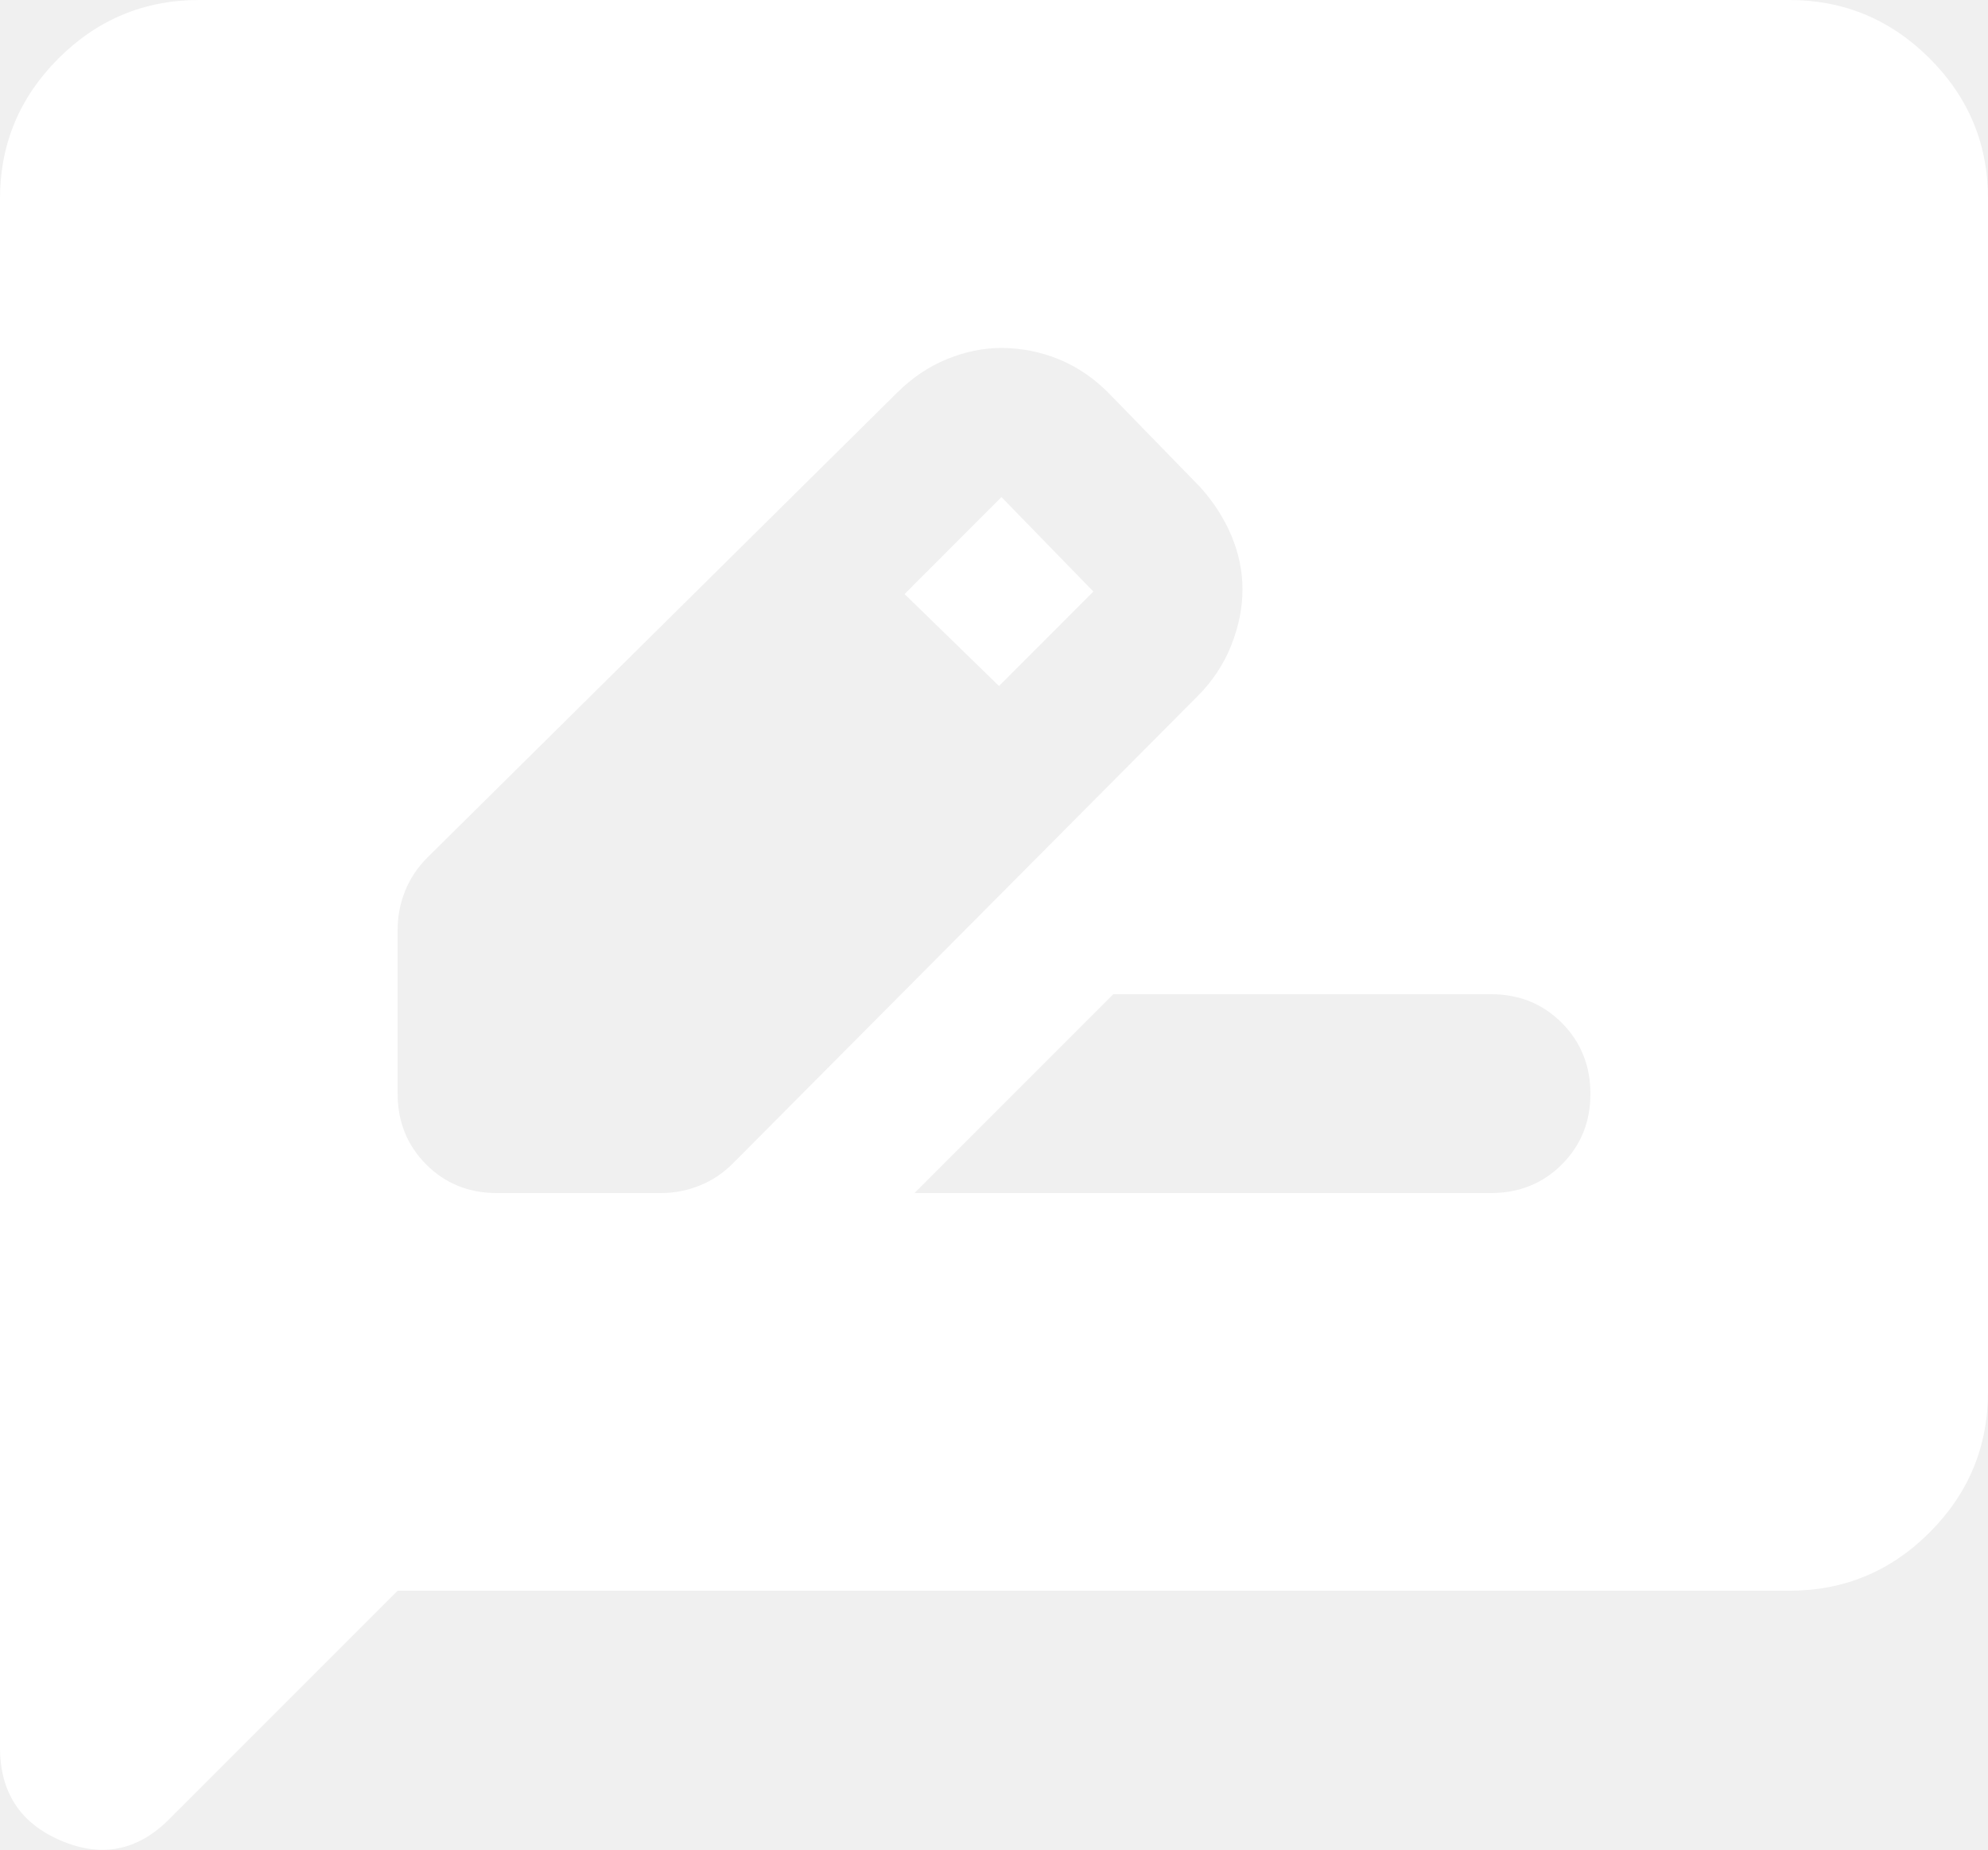
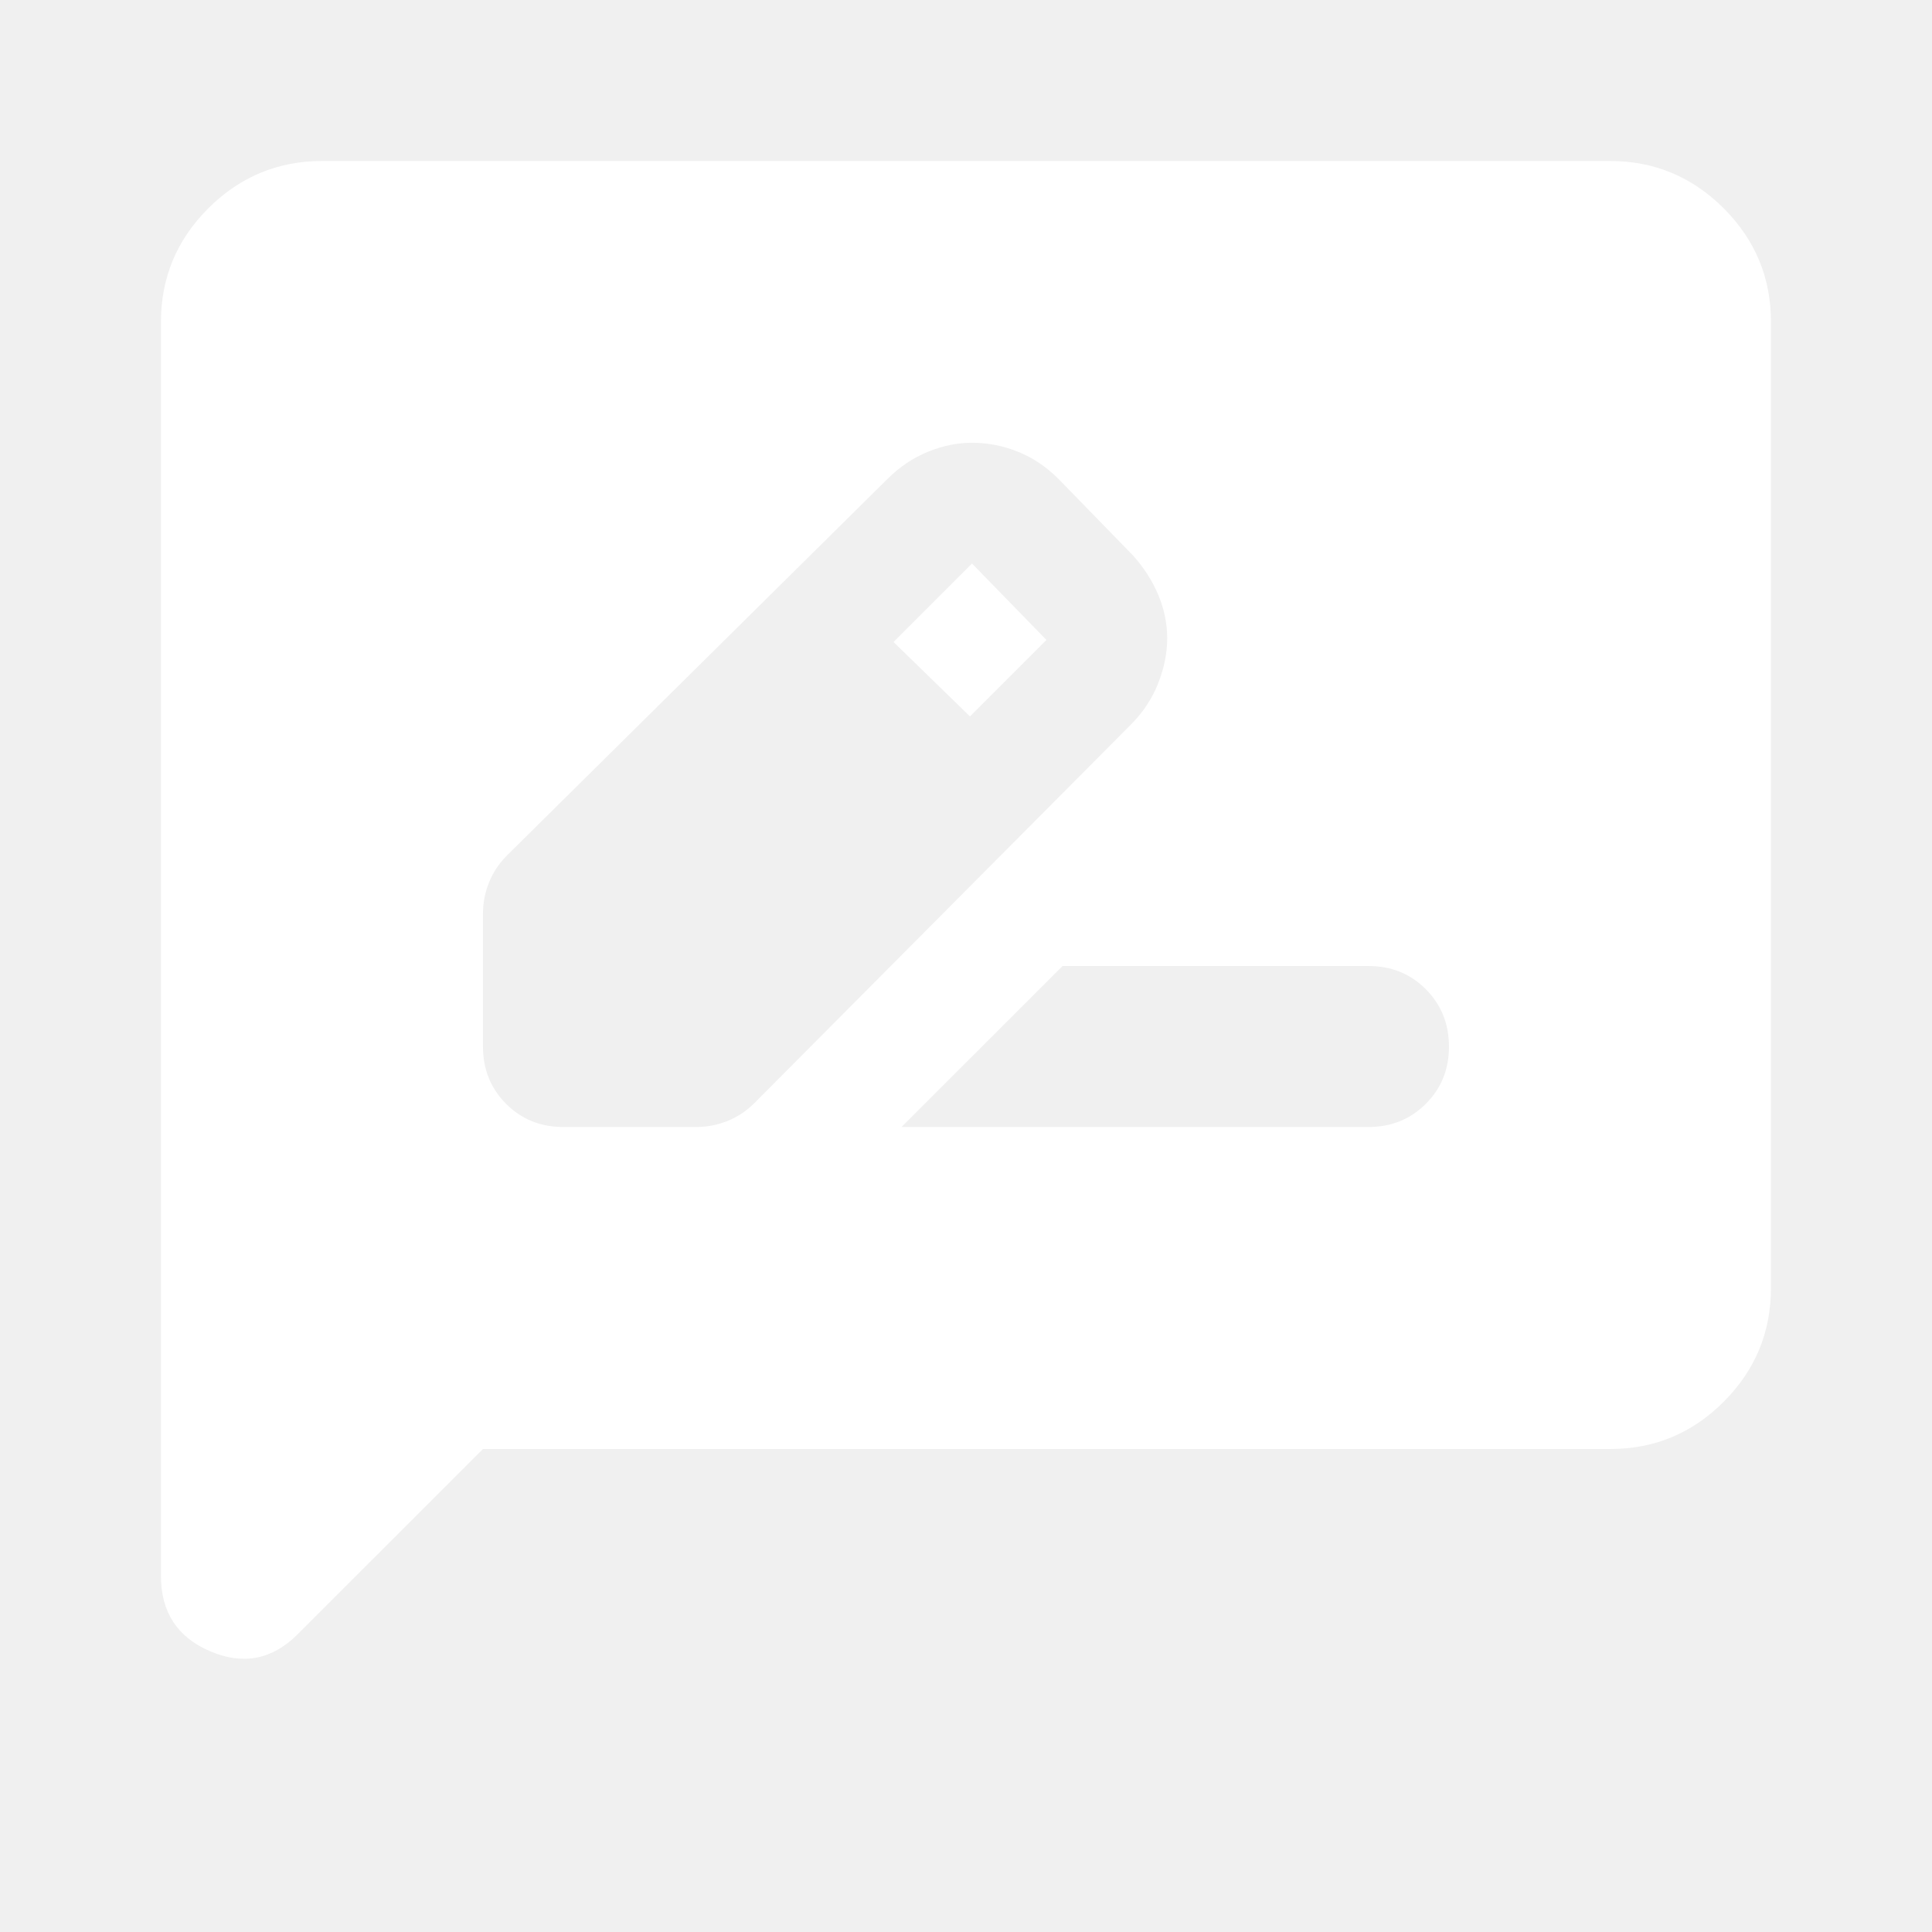
- <svg xmlns="http://www.w3.org/2000/svg" preserveAspectRatio="none" overflow="visible" style="display: block;" width="48.333" height="44.965" viewBox="0 0 48.333 44.965" fill="none">
-   <path id="Vector" d="M12.083 29H16.071C16.393 29 16.706 28.94 17.009 28.819C17.311 28.698 17.583 28.517 17.823 28.275L29.121 16.917C29.483 16.554 29.756 16.141 29.938 15.677C30.12 15.213 30.21 14.76 30.208 14.319C30.207 13.877 30.116 13.445 29.938 13.021C29.759 12.597 29.507 12.204 29.181 11.842L26.946 9.546C26.583 9.183 26.181 8.912 25.738 8.731C25.294 8.551 24.831 8.46 24.348 8.458C23.905 8.458 23.462 8.549 23.019 8.731C22.576 8.913 22.173 9.185 21.81 9.546L10.392 20.844C10.15 21.085 9.969 21.358 9.848 21.661C9.727 21.963 9.667 22.275 9.667 22.596V26.583C9.667 27.268 9.899 27.842 10.363 28.306C10.827 28.77 11.4 29.002 12.083 29ZM24.288 16.675L21.992 14.44L24.348 12.083L26.583 14.379L24.288 16.675ZM22.233 29H36.25C36.935 29 37.509 28.768 37.973 28.304C38.437 27.84 38.668 27.266 38.667 26.583C38.665 25.9 38.433 25.327 37.971 24.863C37.508 24.399 36.935 24.167 36.25 24.167H27.067L22.233 29ZM9.667 38.667L4.108 44.225C3.343 44.99 2.467 45.162 1.479 44.74C0.491 44.318 -0.002 43.562 3.93594e-06 42.473V4.833C3.93594e-06 3.504 0.474 2.367 1.421 1.421C2.368 0.475 3.506 0.002 4.833 0H43.5C44.829 0 45.967 0.474 46.915 1.421C47.862 2.368 48.335 3.506 48.333 4.833V33.833C48.333 35.163 47.861 36.301 46.915 37.248C45.969 38.195 44.831 38.668 43.5 38.667H9.667Z" fill="white" />
+ <svg xmlns="http://www.w3.org/2000/svg" preserveAspectRatio="none" overflow="visible" style="display: block;" width="58" height="58" viewBox="0 0 58 58" fill="none">
+   <g id="material-symbols:rate-review-rounded">
+     <path id="Vector" d="M16.915 33.833H20.903C21.225 33.833 21.538 33.773 21.84 33.652C22.143 33.531 22.415 33.35 22.655 33.108L33.953 21.75C34.315 21.387 34.588 20.974 34.77 20.51C34.952 20.046 35.042 19.593 35.04 19.152C35.039 18.711 34.949 18.278 34.77 17.854C34.591 17.43 34.339 17.037 34.013 16.675L31.778 14.379C31.415 14.017 31.013 13.745 30.57 13.565C30.127 13.384 29.663 13.293 29.18 13.292C28.737 13.292 28.294 13.383 27.851 13.565C27.408 13.747 27.005 14.018 26.642 14.379L15.224 25.677C14.982 25.919 14.801 26.191 14.68 26.494C14.559 26.797 14.499 27.108 14.499 27.429V31.417C14.499 32.101 14.731 32.676 15.195 33.14C15.659 33.604 16.232 33.835 16.915 33.833ZM29.119 21.508L26.824 19.273L29.18 16.917L31.415 19.212L29.119 21.508ZM27.065 33.833H41.082C41.767 33.833 42.341 33.601 42.805 33.137C43.269 32.673 43.5 32.1 43.499 31.417C43.497 30.733 43.265 30.16 42.803 29.696C42.34 29.232 41.767 29 41.082 29H31.899L27.065 33.833ZM14.499 43.5L8.94 49.058C8.175 49.824 7.299 49.995 6.311 49.573C5.323 49.151 4.83 48.395 4.832 47.306V9.667C4.832 8.337 5.306 7.2 6.253 6.254C7.2 5.309 8.338 4.835 9.665 4.833H48.332C49.661 4.833 50.799 5.307 51.747 6.254C52.694 7.202 53.167 8.339 53.165 9.667V38.667C53.165 39.996 52.693 41.134 51.747 42.081C50.801 43.029 49.663 43.502 48.332 43.5H14.499Z" fill="white" />
+   </g>
</svg>
